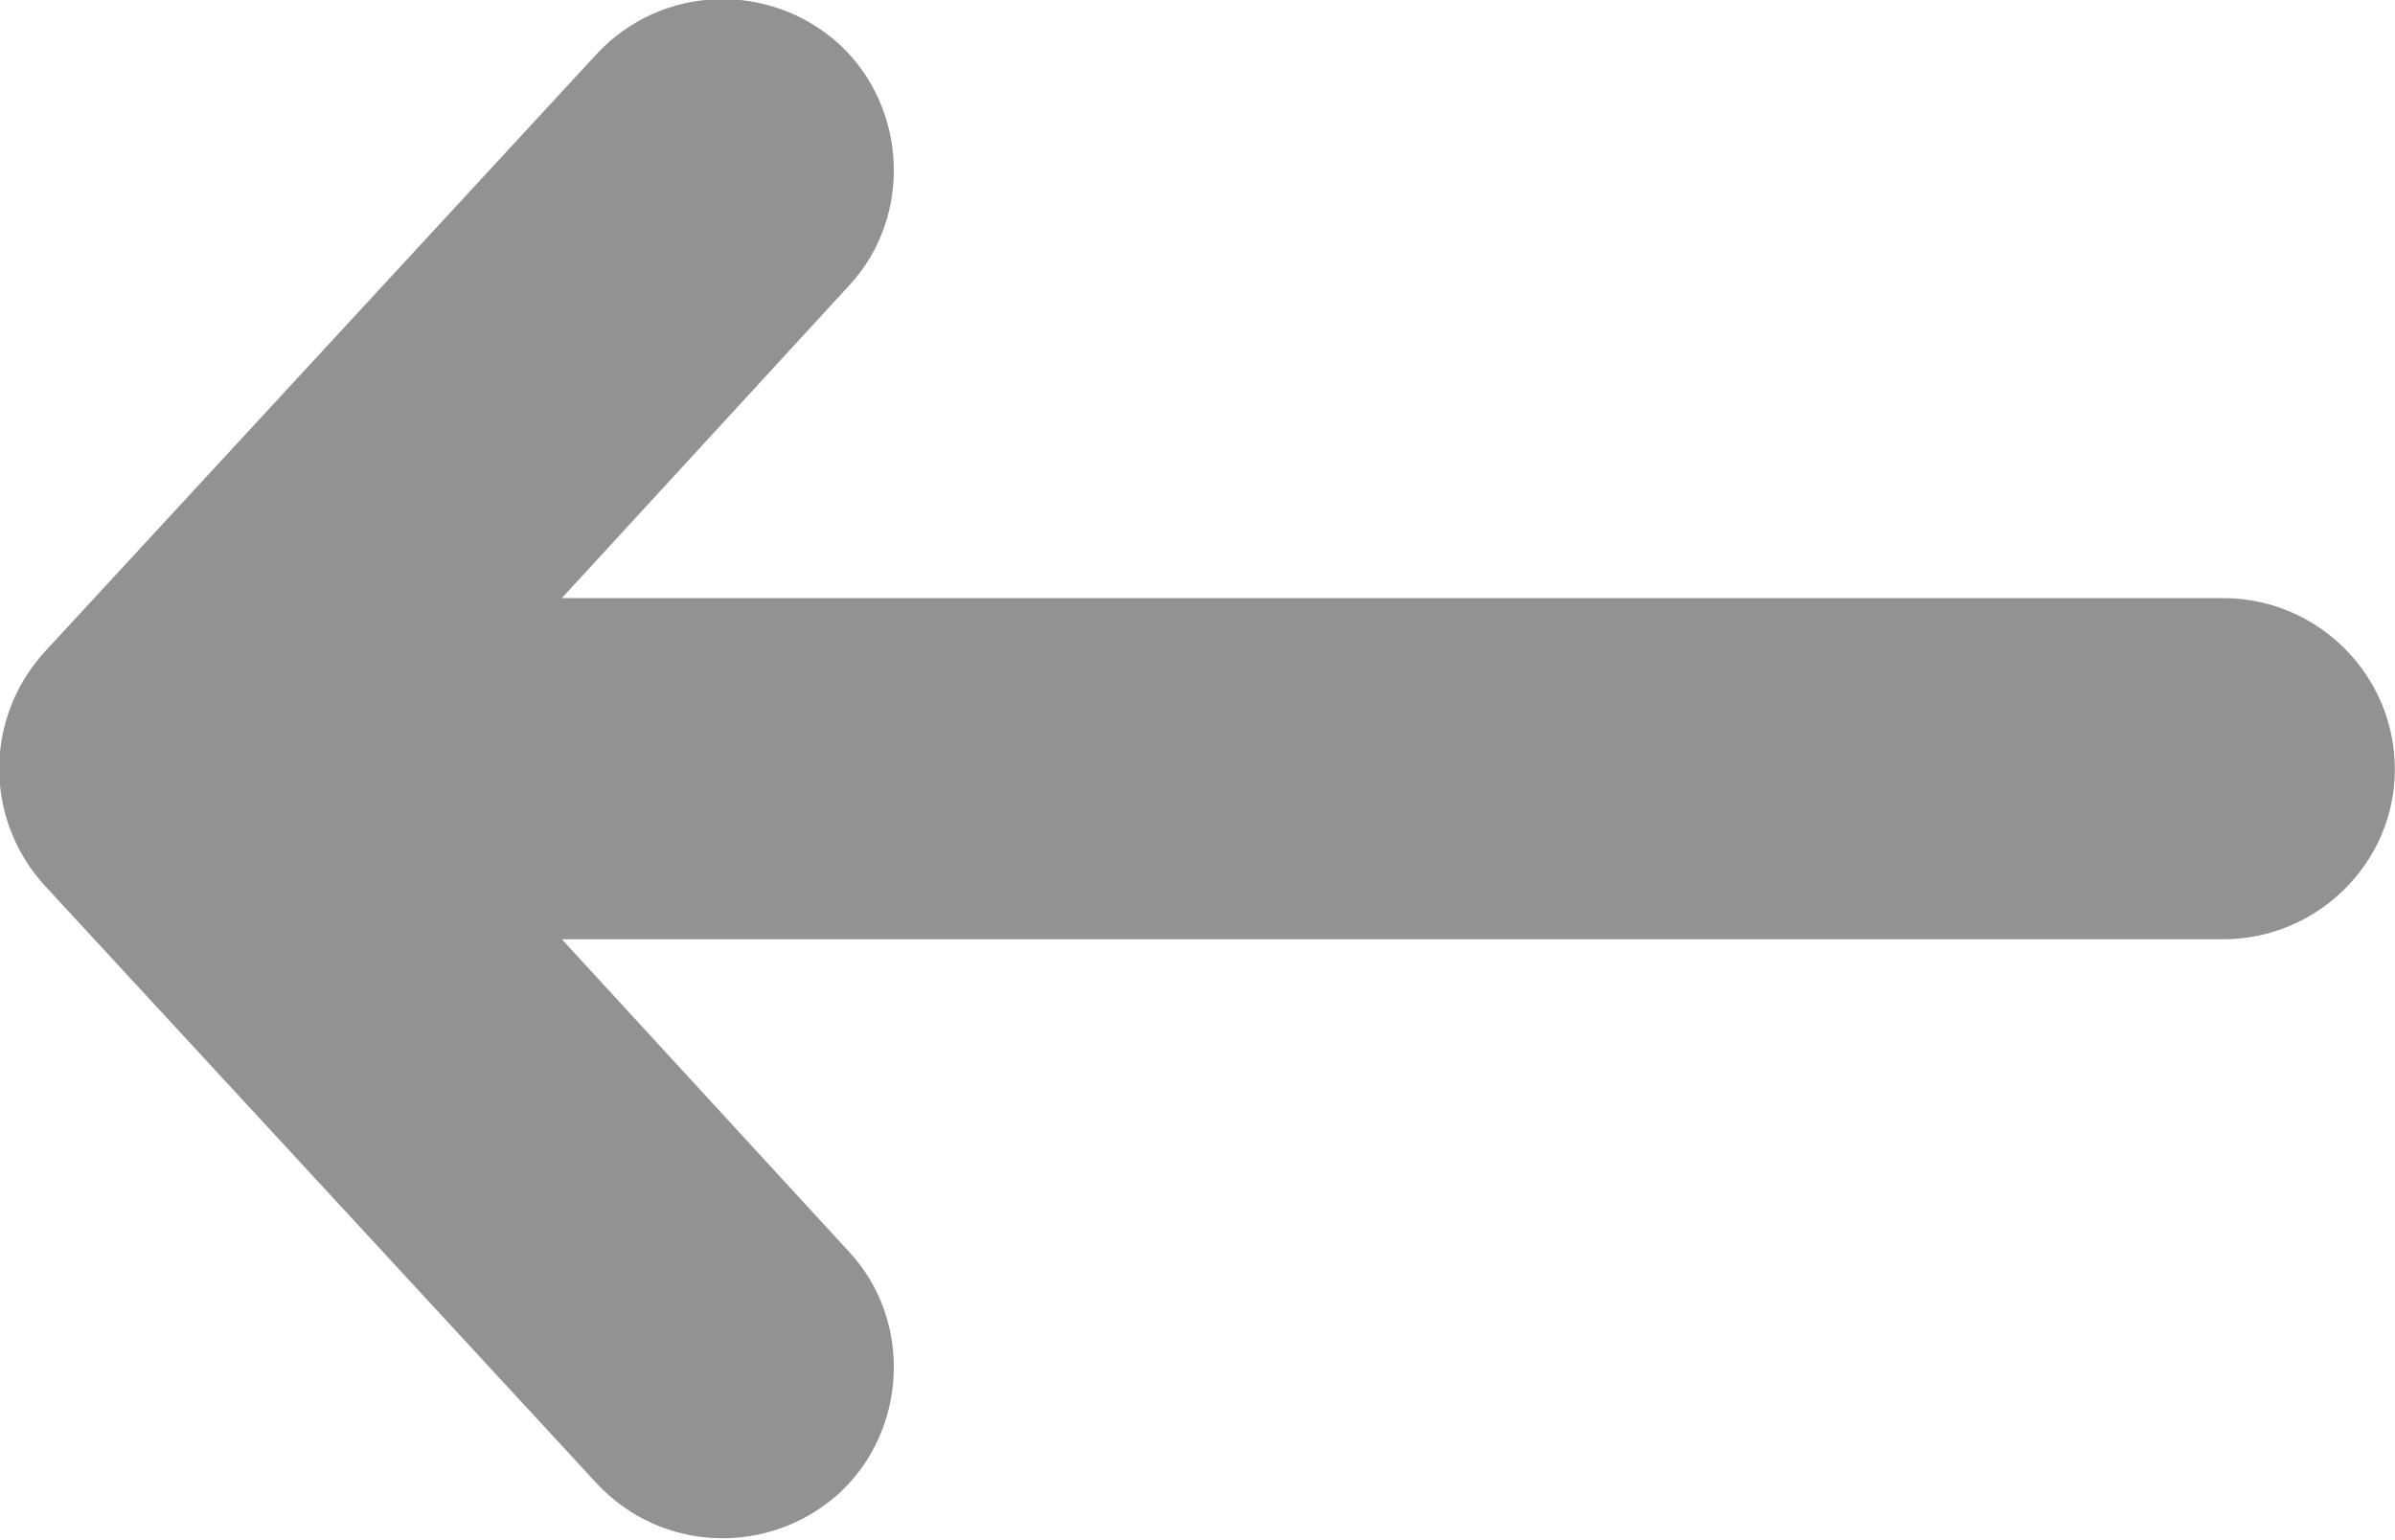
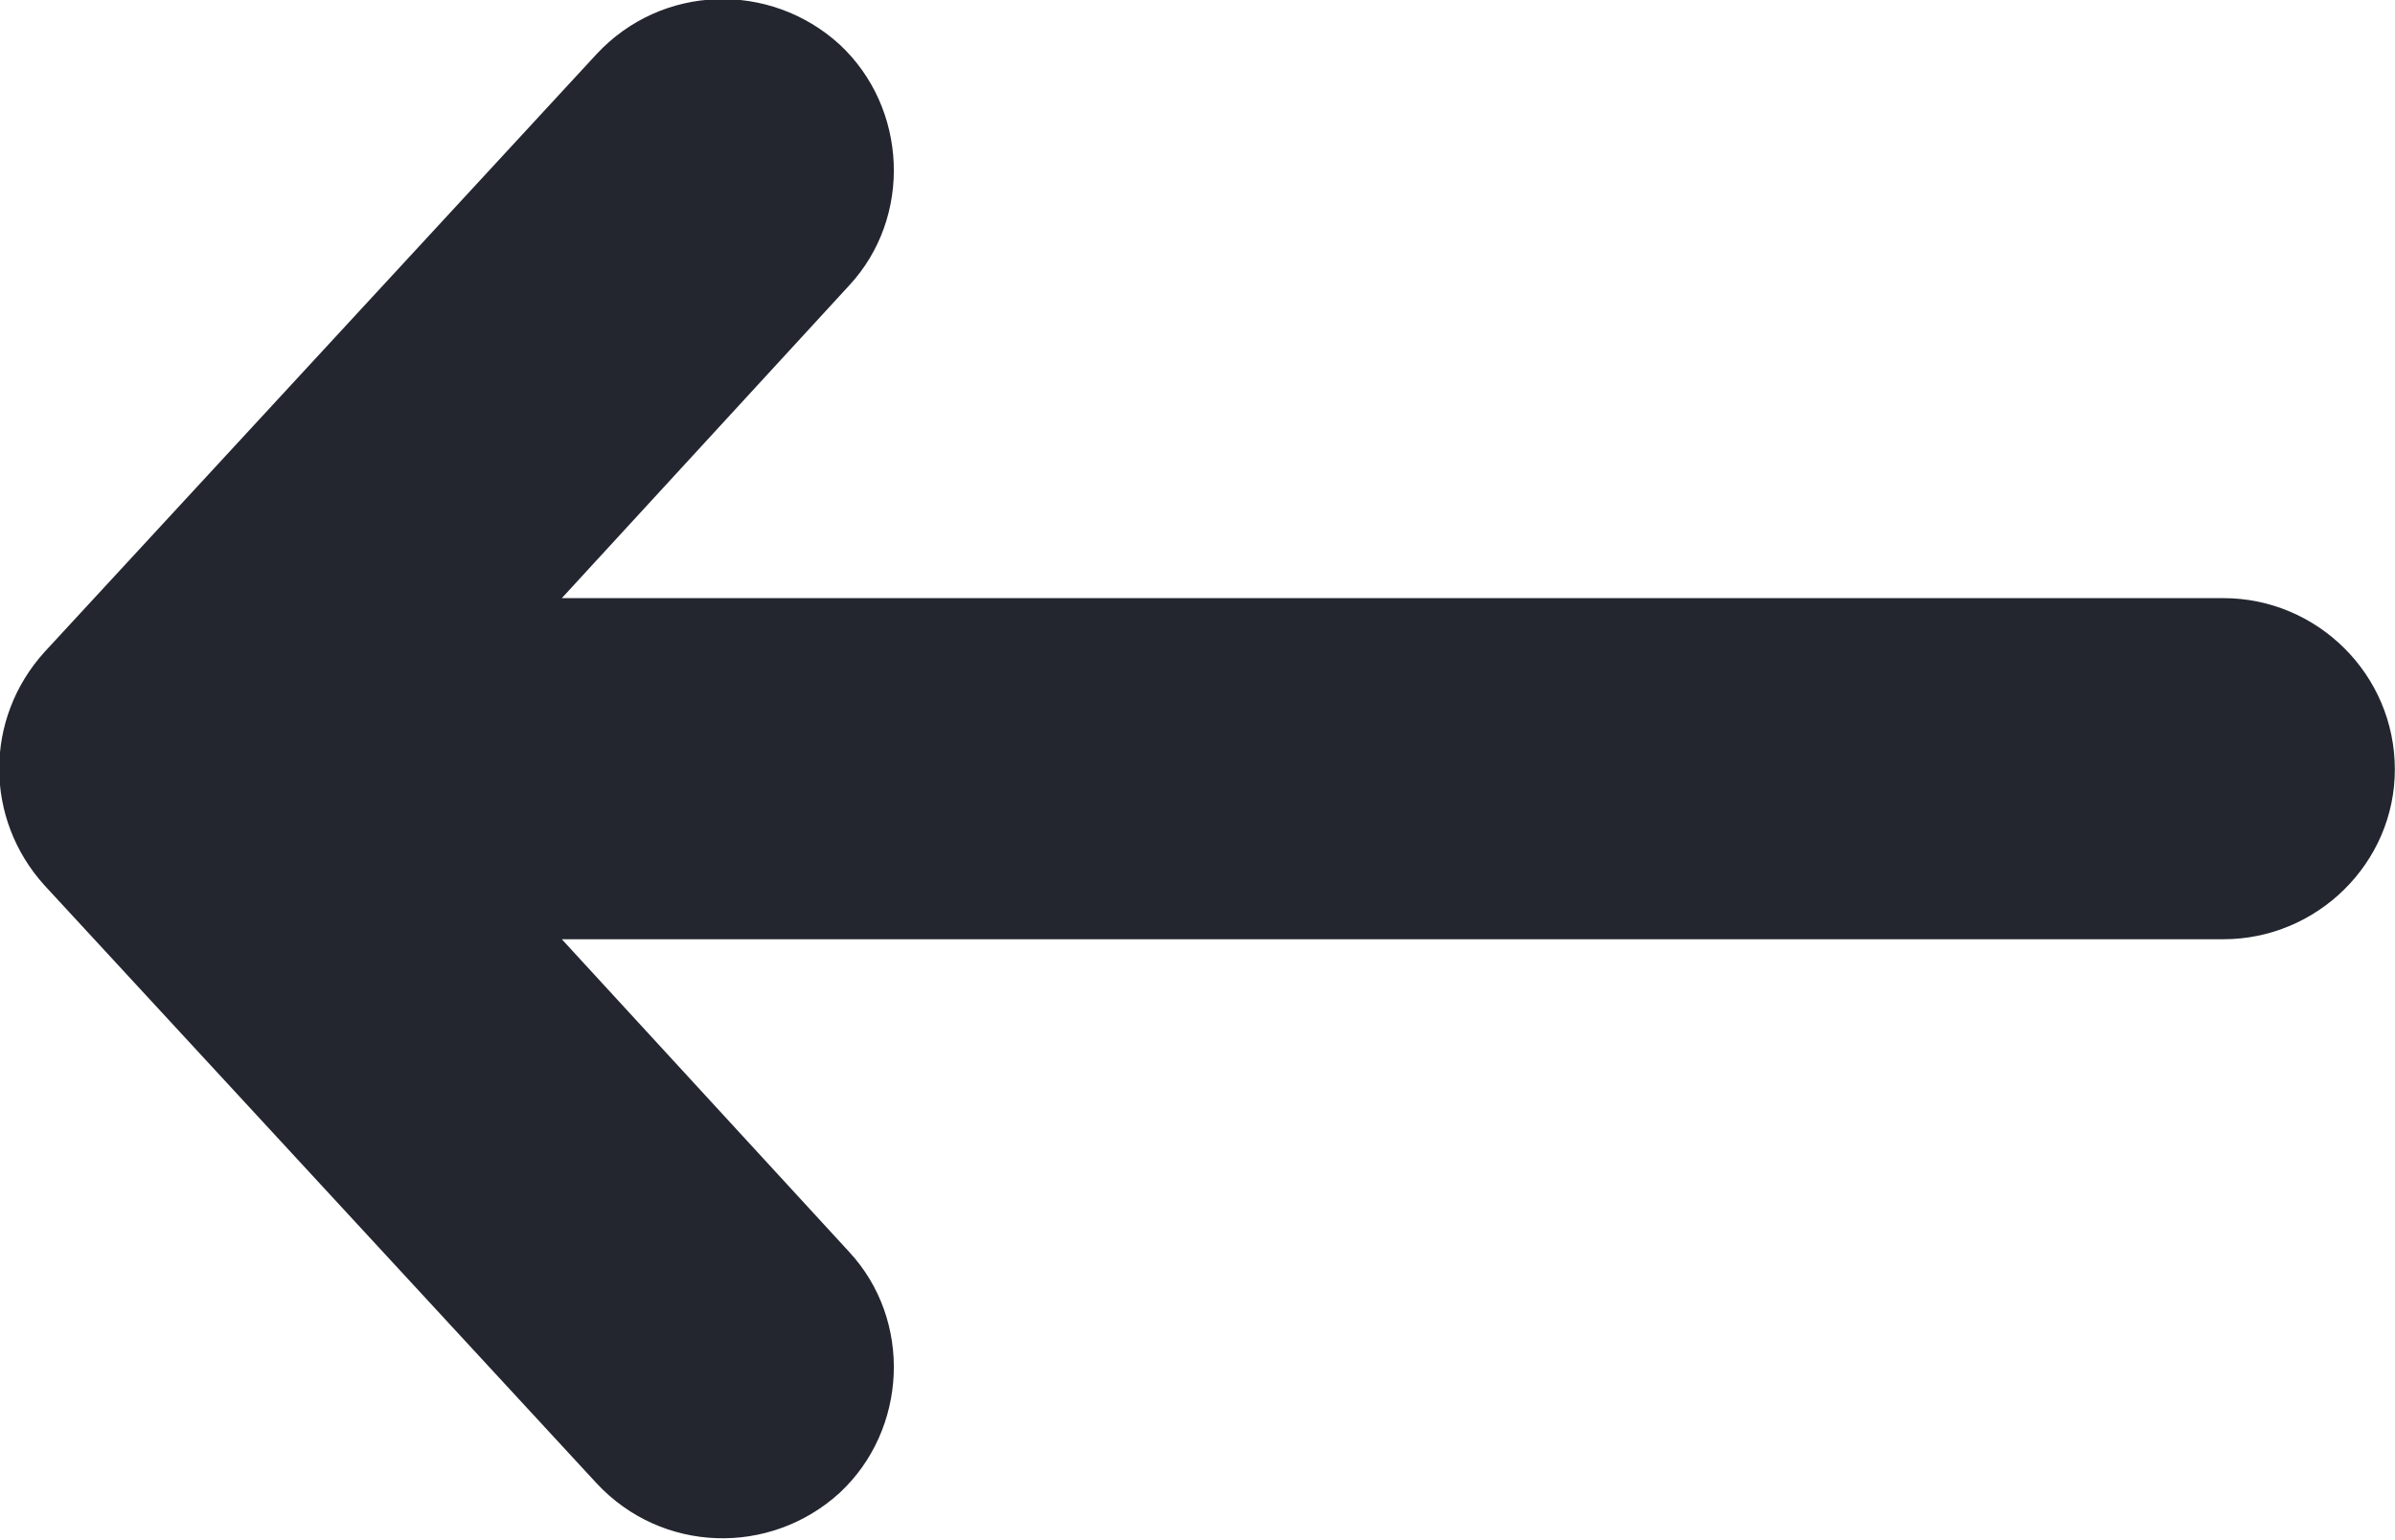
<svg xmlns="http://www.w3.org/2000/svg" width="15.091" height="9.701" viewBox="0 0 15.091 9.701" fill="none">
  <defs />
-   <path id="vector (Stroke)" d="M5.29 0.28C4.85 -0.12 4.17 -0.1 3.76 0.34L0.28 4.11C-0.1 4.53 -0.1 5.16 0.28 5.58L3.76 9.35C4.17 9.79 4.85 9.81 5.29 9.41C5.72 9.01 5.75 8.32 5.35 7.89L3.54 5.92L14.01 5.92C14.6 5.92 15.09 5.44 15.09 4.85C15.09 4.25 14.6 3.77 14.01 3.77L3.54 3.77L5.35 1.8C5.75 1.37 5.72 0.68 5.29 0.28Z" fill="#929292" fill-opacity="1" fill-rule="evenodd" />
+   <path id="vector (Stroke)" d="M5.29 0.28C4.85 -0.12 4.17 -0.1 3.76 0.34L0.28 4.11C-0.1 4.53 -0.1 5.16 0.28 5.58L3.76 9.35C4.17 9.79 4.85 9.81 5.29 9.41C5.72 9.01 5.75 8.32 5.35 7.89L3.54 5.92L14.01 5.92C14.6 5.92 15.09 5.44 15.09 4.85C15.09 4.25 14.6 3.77 14.01 3.77L3.54 3.77L5.35 1.8C5.75 1.37 5.72 0.68 5.29 0.28Z" fill="#23262F" fill-opacity="1" fill-rule="evenodd" />
</svg>
